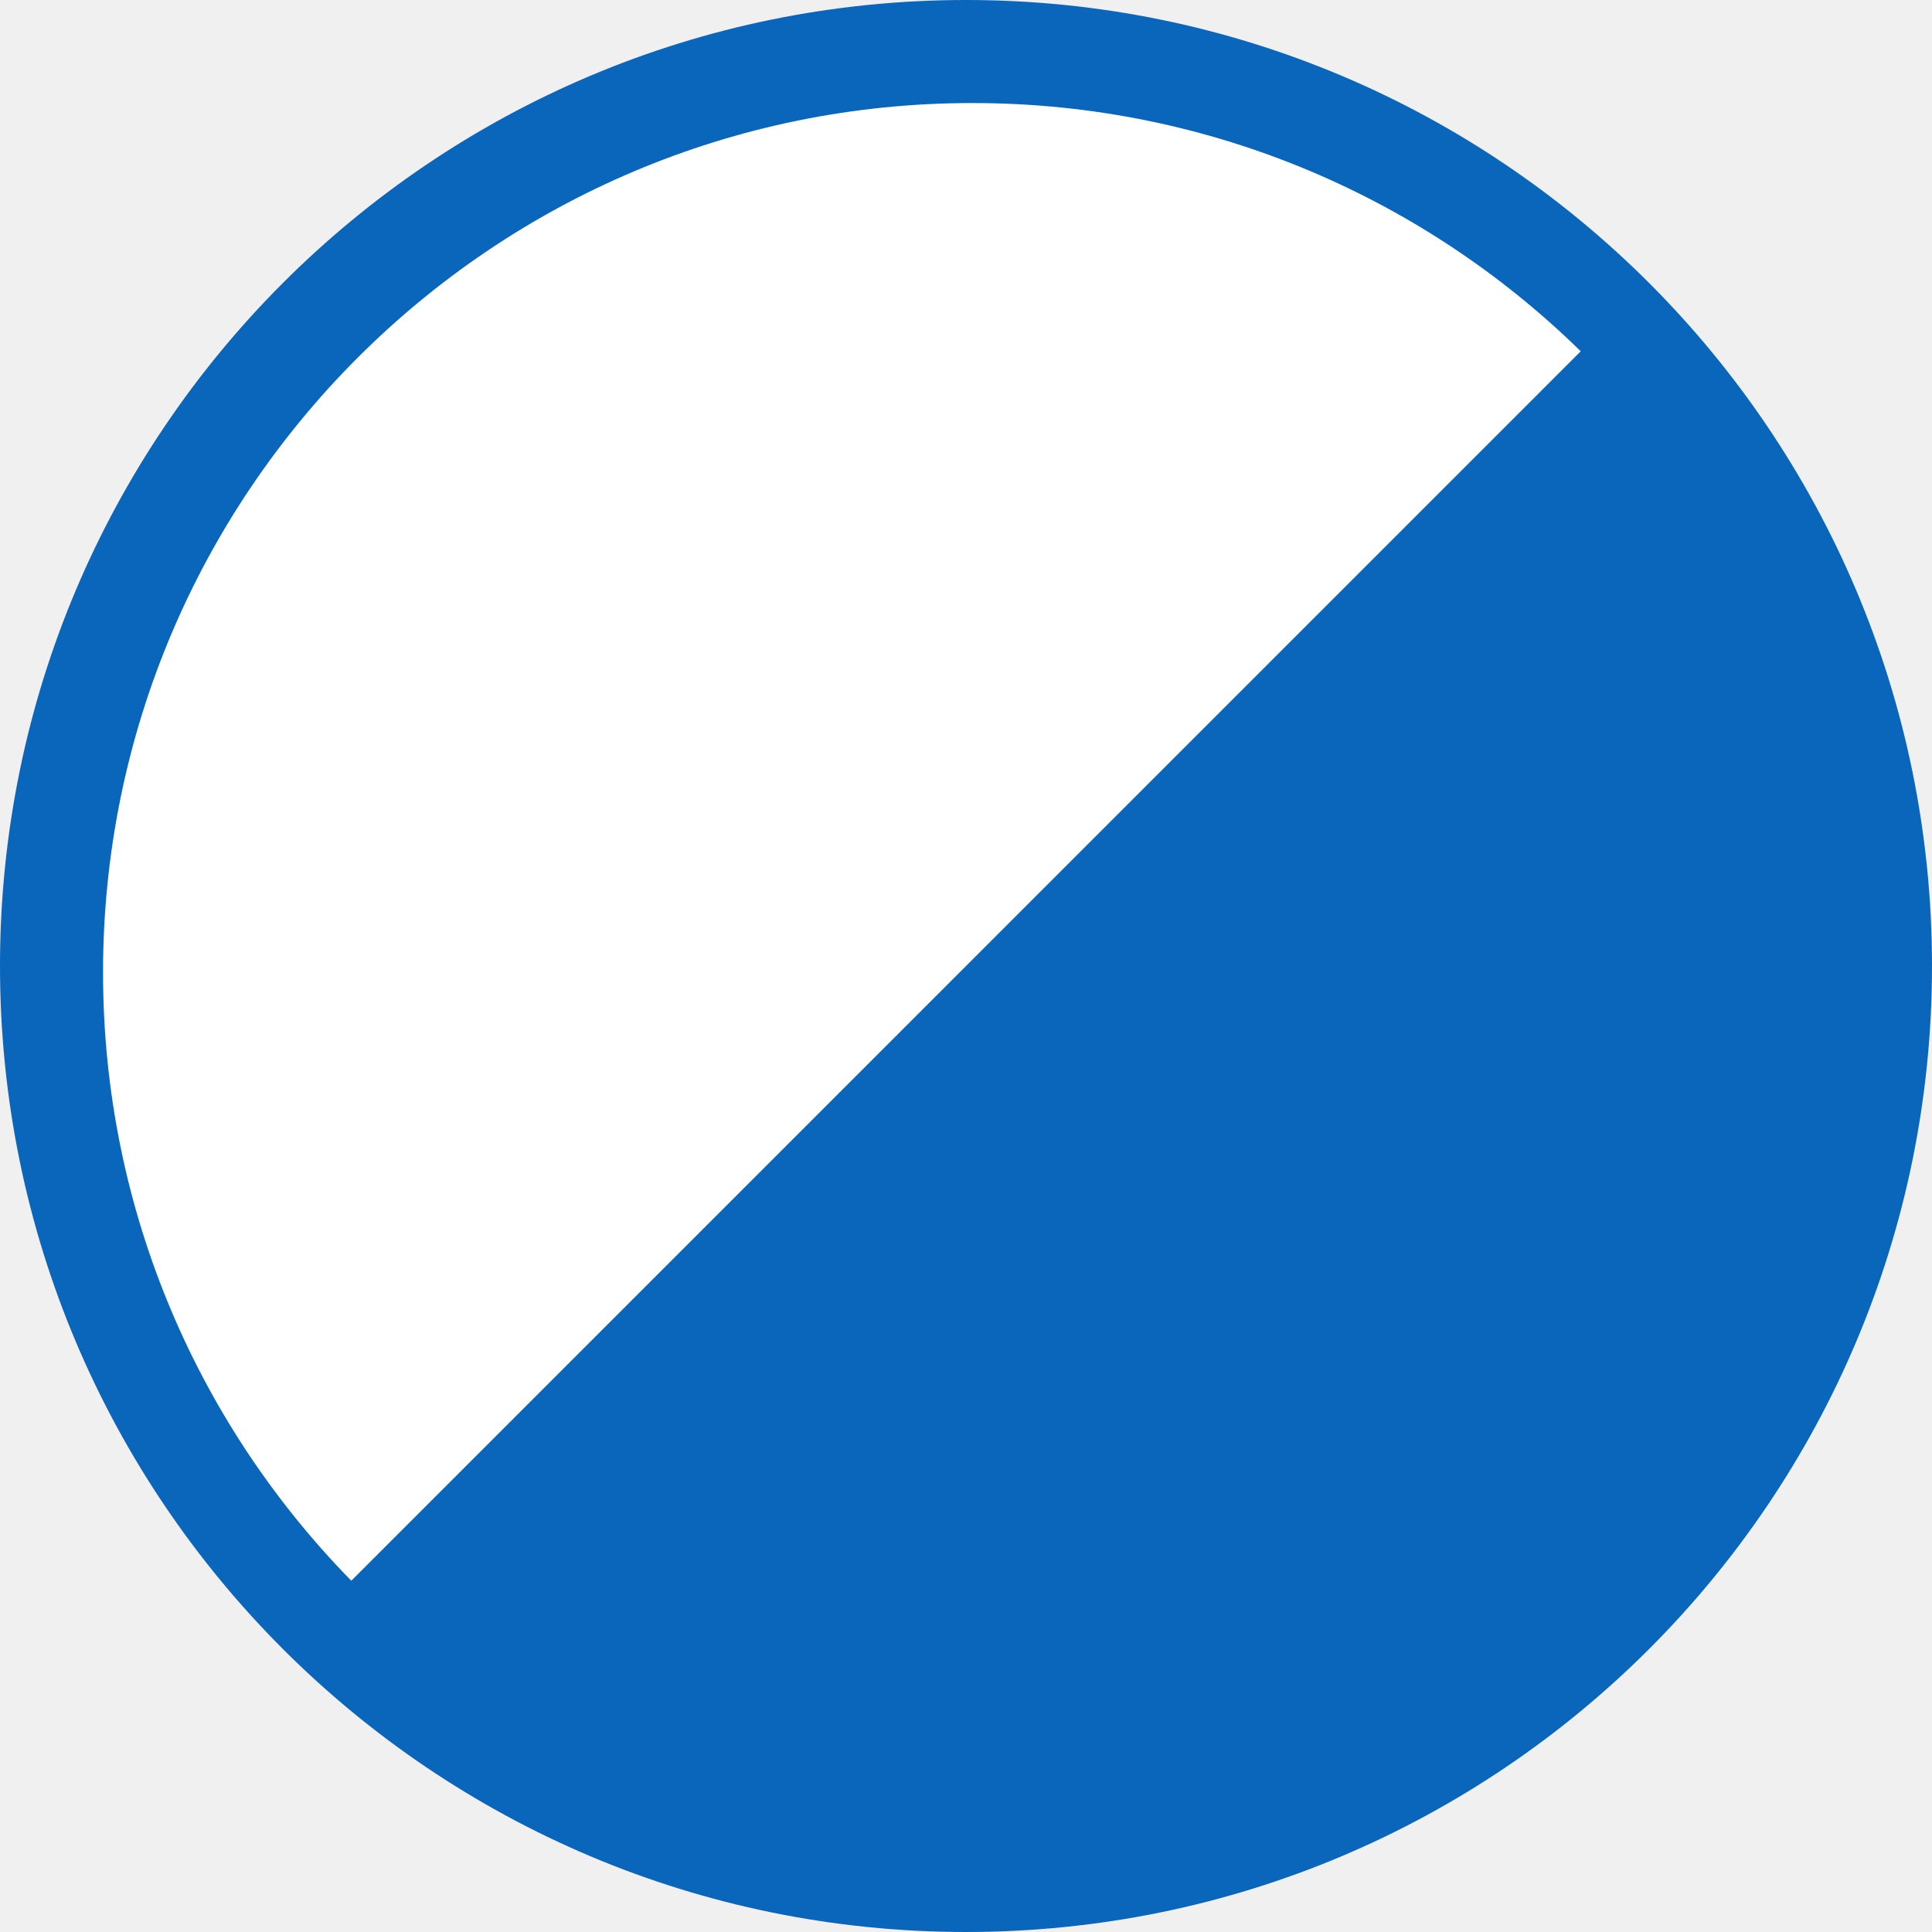
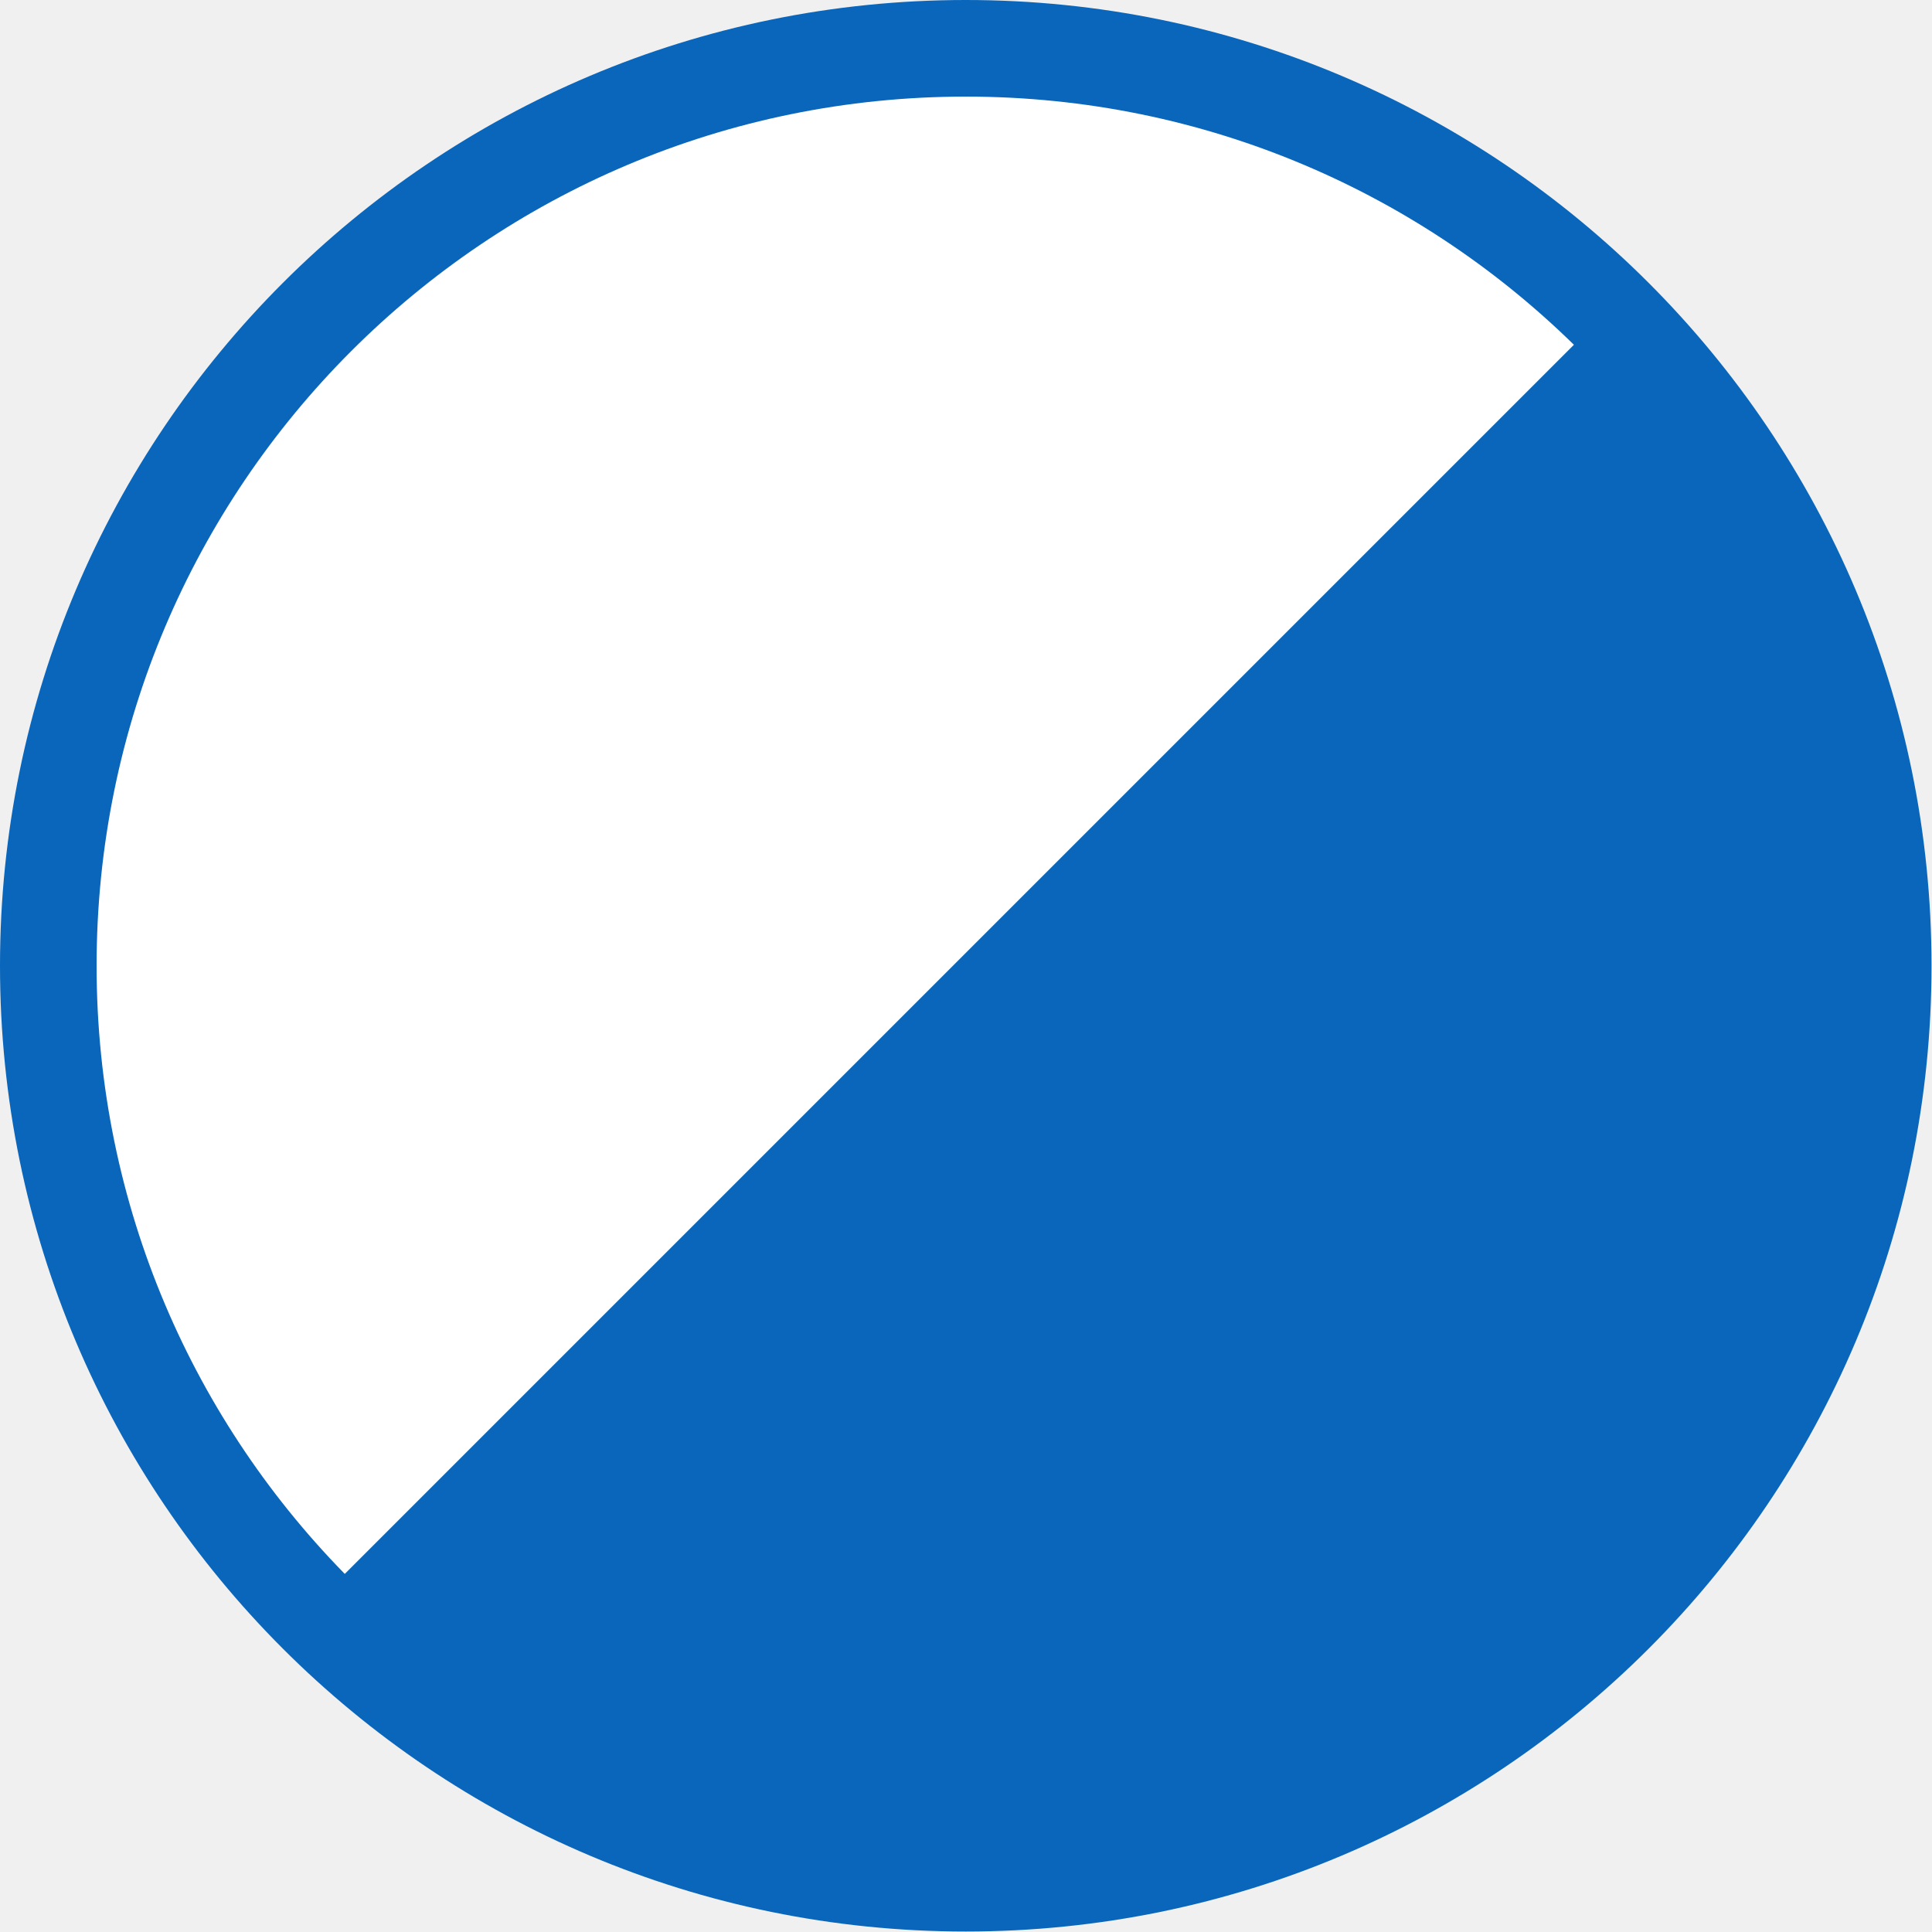
- <svg xmlns="http://www.w3.org/2000/svg" width="150" height="150" viewBox="0 0 150 150" fill="none">
-   <circle cx="75" cy="75" r="75" fill="#0966BB" />
-   <mask id="mask0_1_54" style="mask-type:alpha" maskUnits="userSpaceOnUse" x="8" y="8" width="135" height="135">
-     <circle cx="75.5" cy="75.5" r="67.5" fill="#0068B1" />
-   </mask>
-   <g mask="url(#mask0_1_54)">
-     <rect x="74.356" y="-33" width="76.823" height="150.41" transform="rotate(45 74.3559 -33)" fill="white" />
+ <svg xmlns="http://www.w3.org/2000/svg" width="20" height="20" viewBox="0 0 20 20" fill="none">
+   <g clip-path="url(#clip0_27_41)">
+     <path d="M9.998 19.995C15.519 19.995 19.995 15.519 19.995 9.998C19.995 4.476 15.519 0 9.998 0C4.476 0 0 4.476 0 9.998C0 15.519 4.476 19.995 9.998 19.995Z" fill="#0966BB" />
+     <mask id="mask0_27_41" style="mask-type:alpha" maskUnits="userSpaceOnUse" x="0" y="0" width="19" height="19">
+       <path d="M9.998 18.995C14.967 18.995 18.995 14.967 18.995 9.998C18.995 5.028 14.967 1 9.998 1C5.028 1 1 5.028 1 9.998C1 14.967 5.028 18.995 9.998 18.995Z" fill="#0068B1" />
+     </mask>
+     <g mask="url(#mask0_27_41)">
+       <path d="M17.086 2.776L9.845 -4.466L-4.384 9.764L2.857 17.005L17.086 2.776Z" fill="white" />
+     </g>
  </g>
+   <defs>
+     <clipPath id="clip0_27_41">
+       <rect width="19.995" height="19.995" fill="white" />
+     </clipPath>
+   </defs>
</svg>
